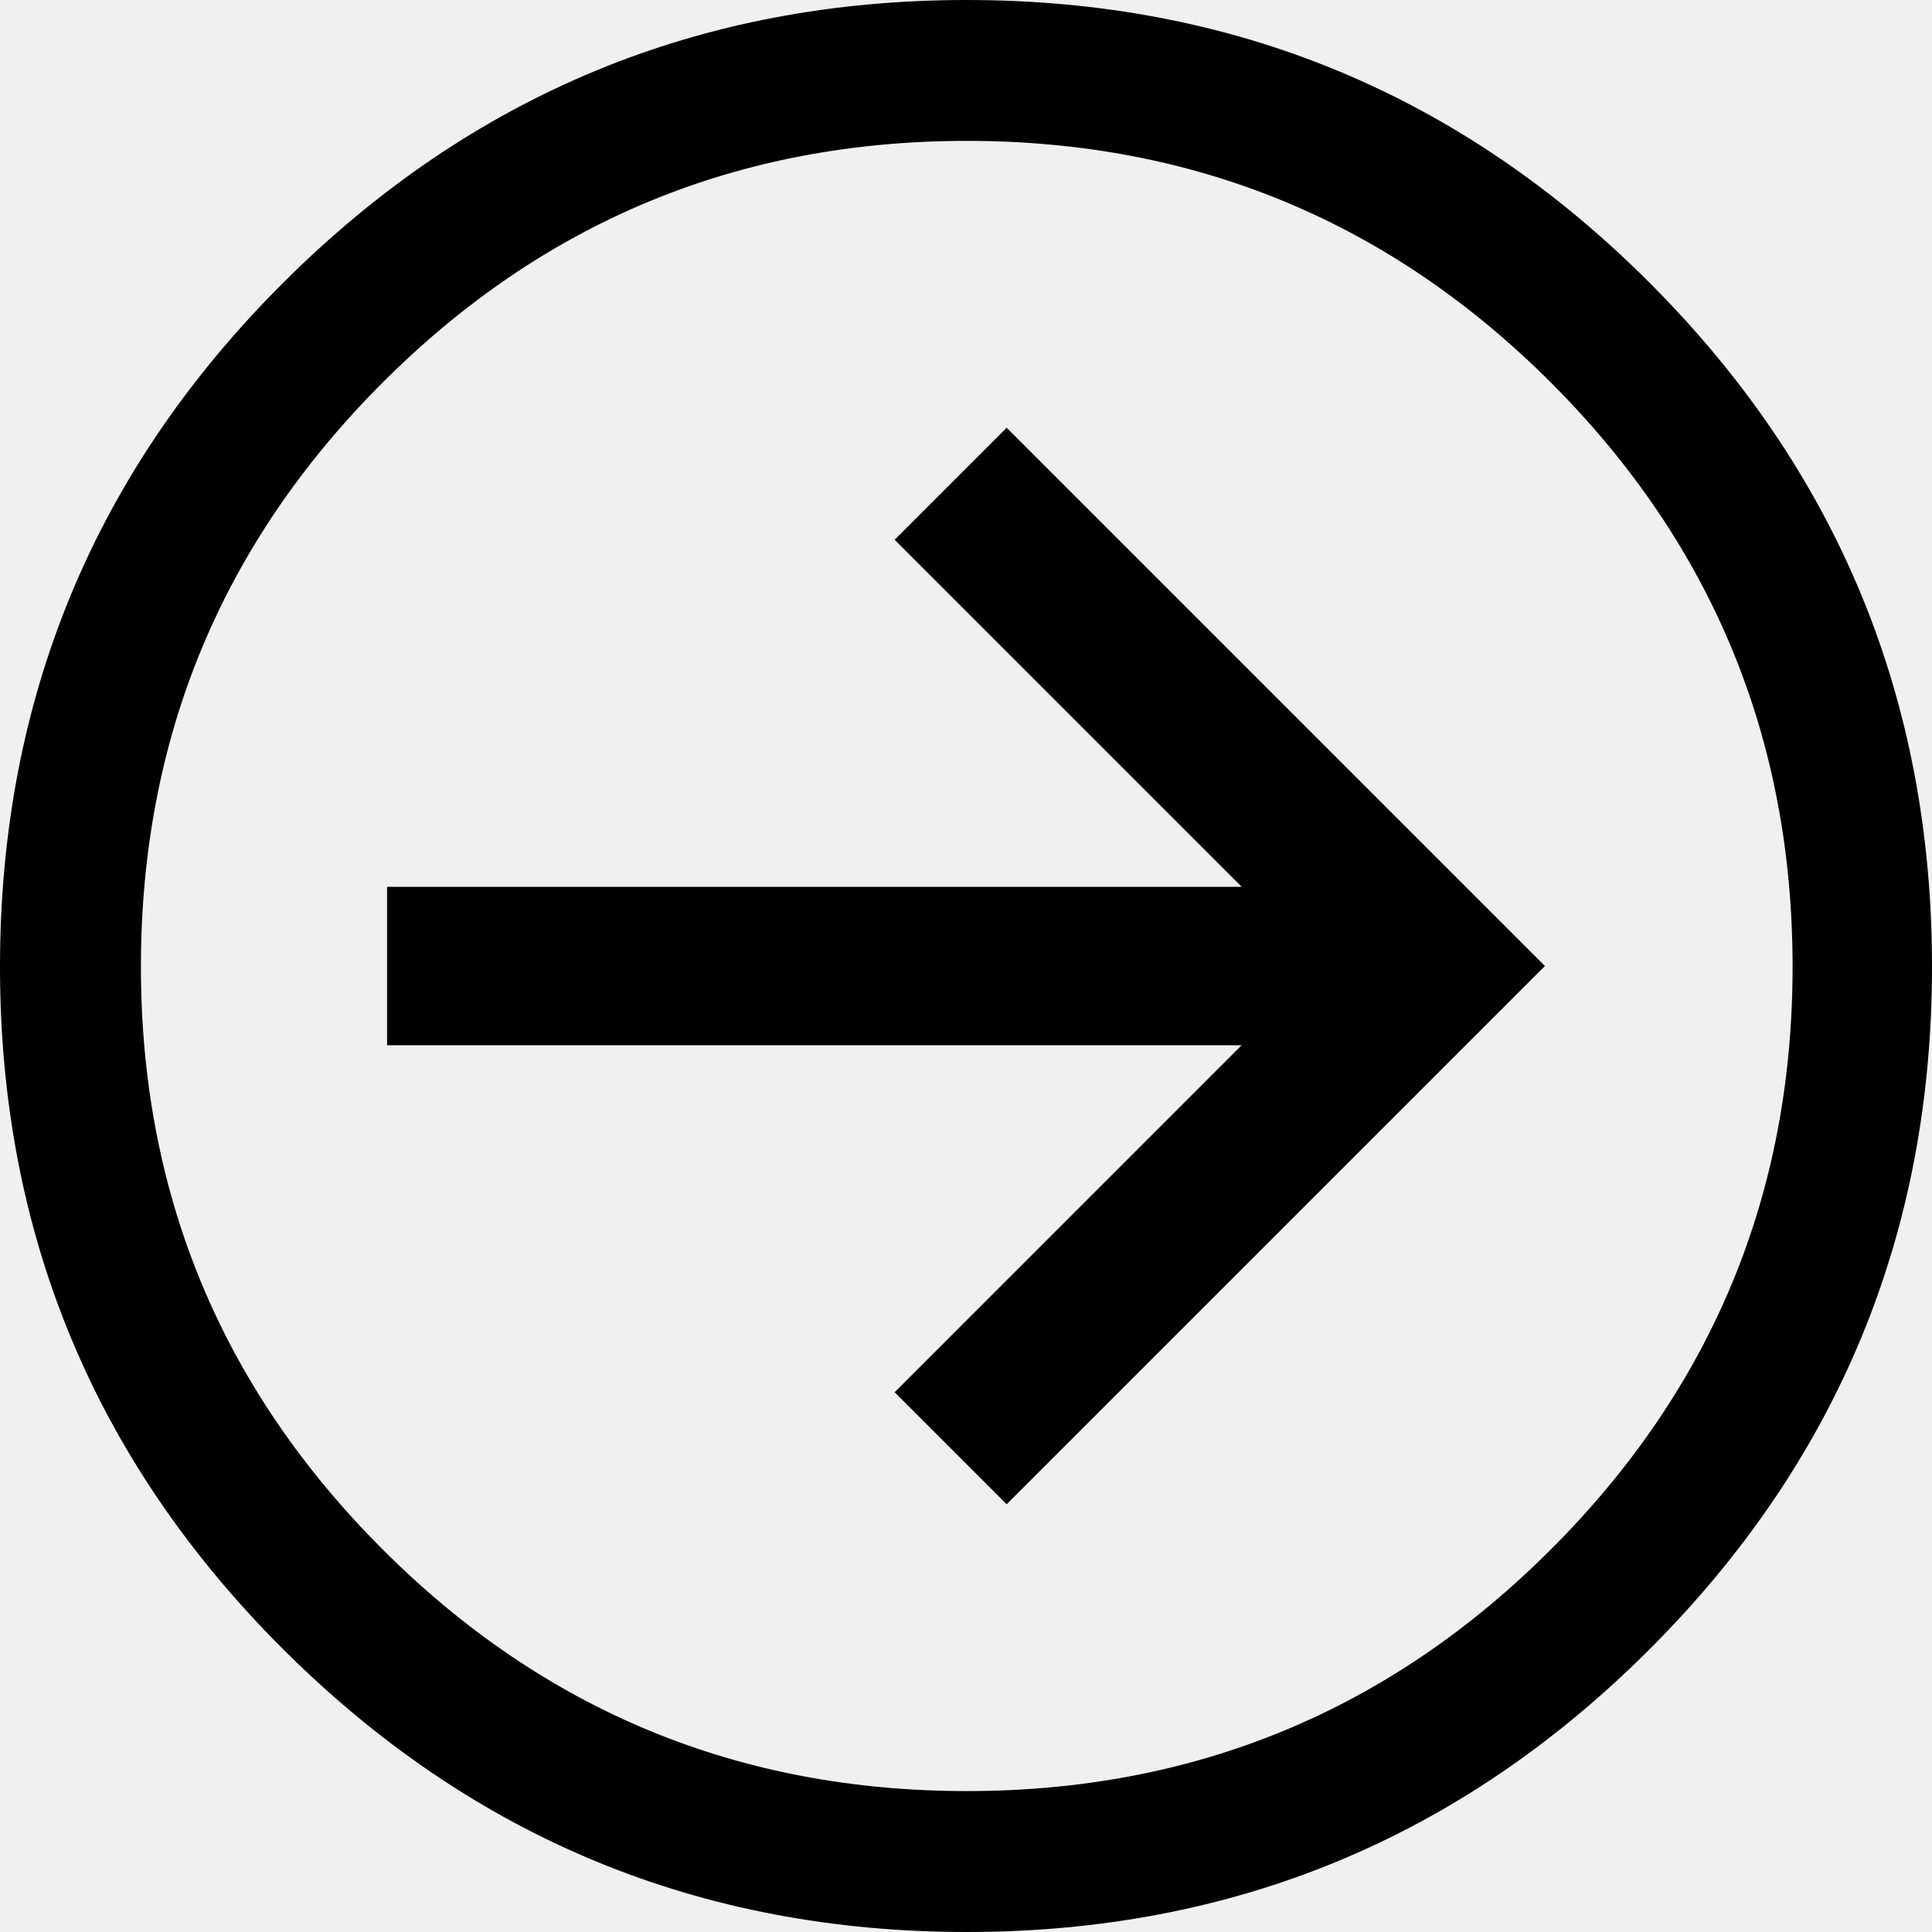
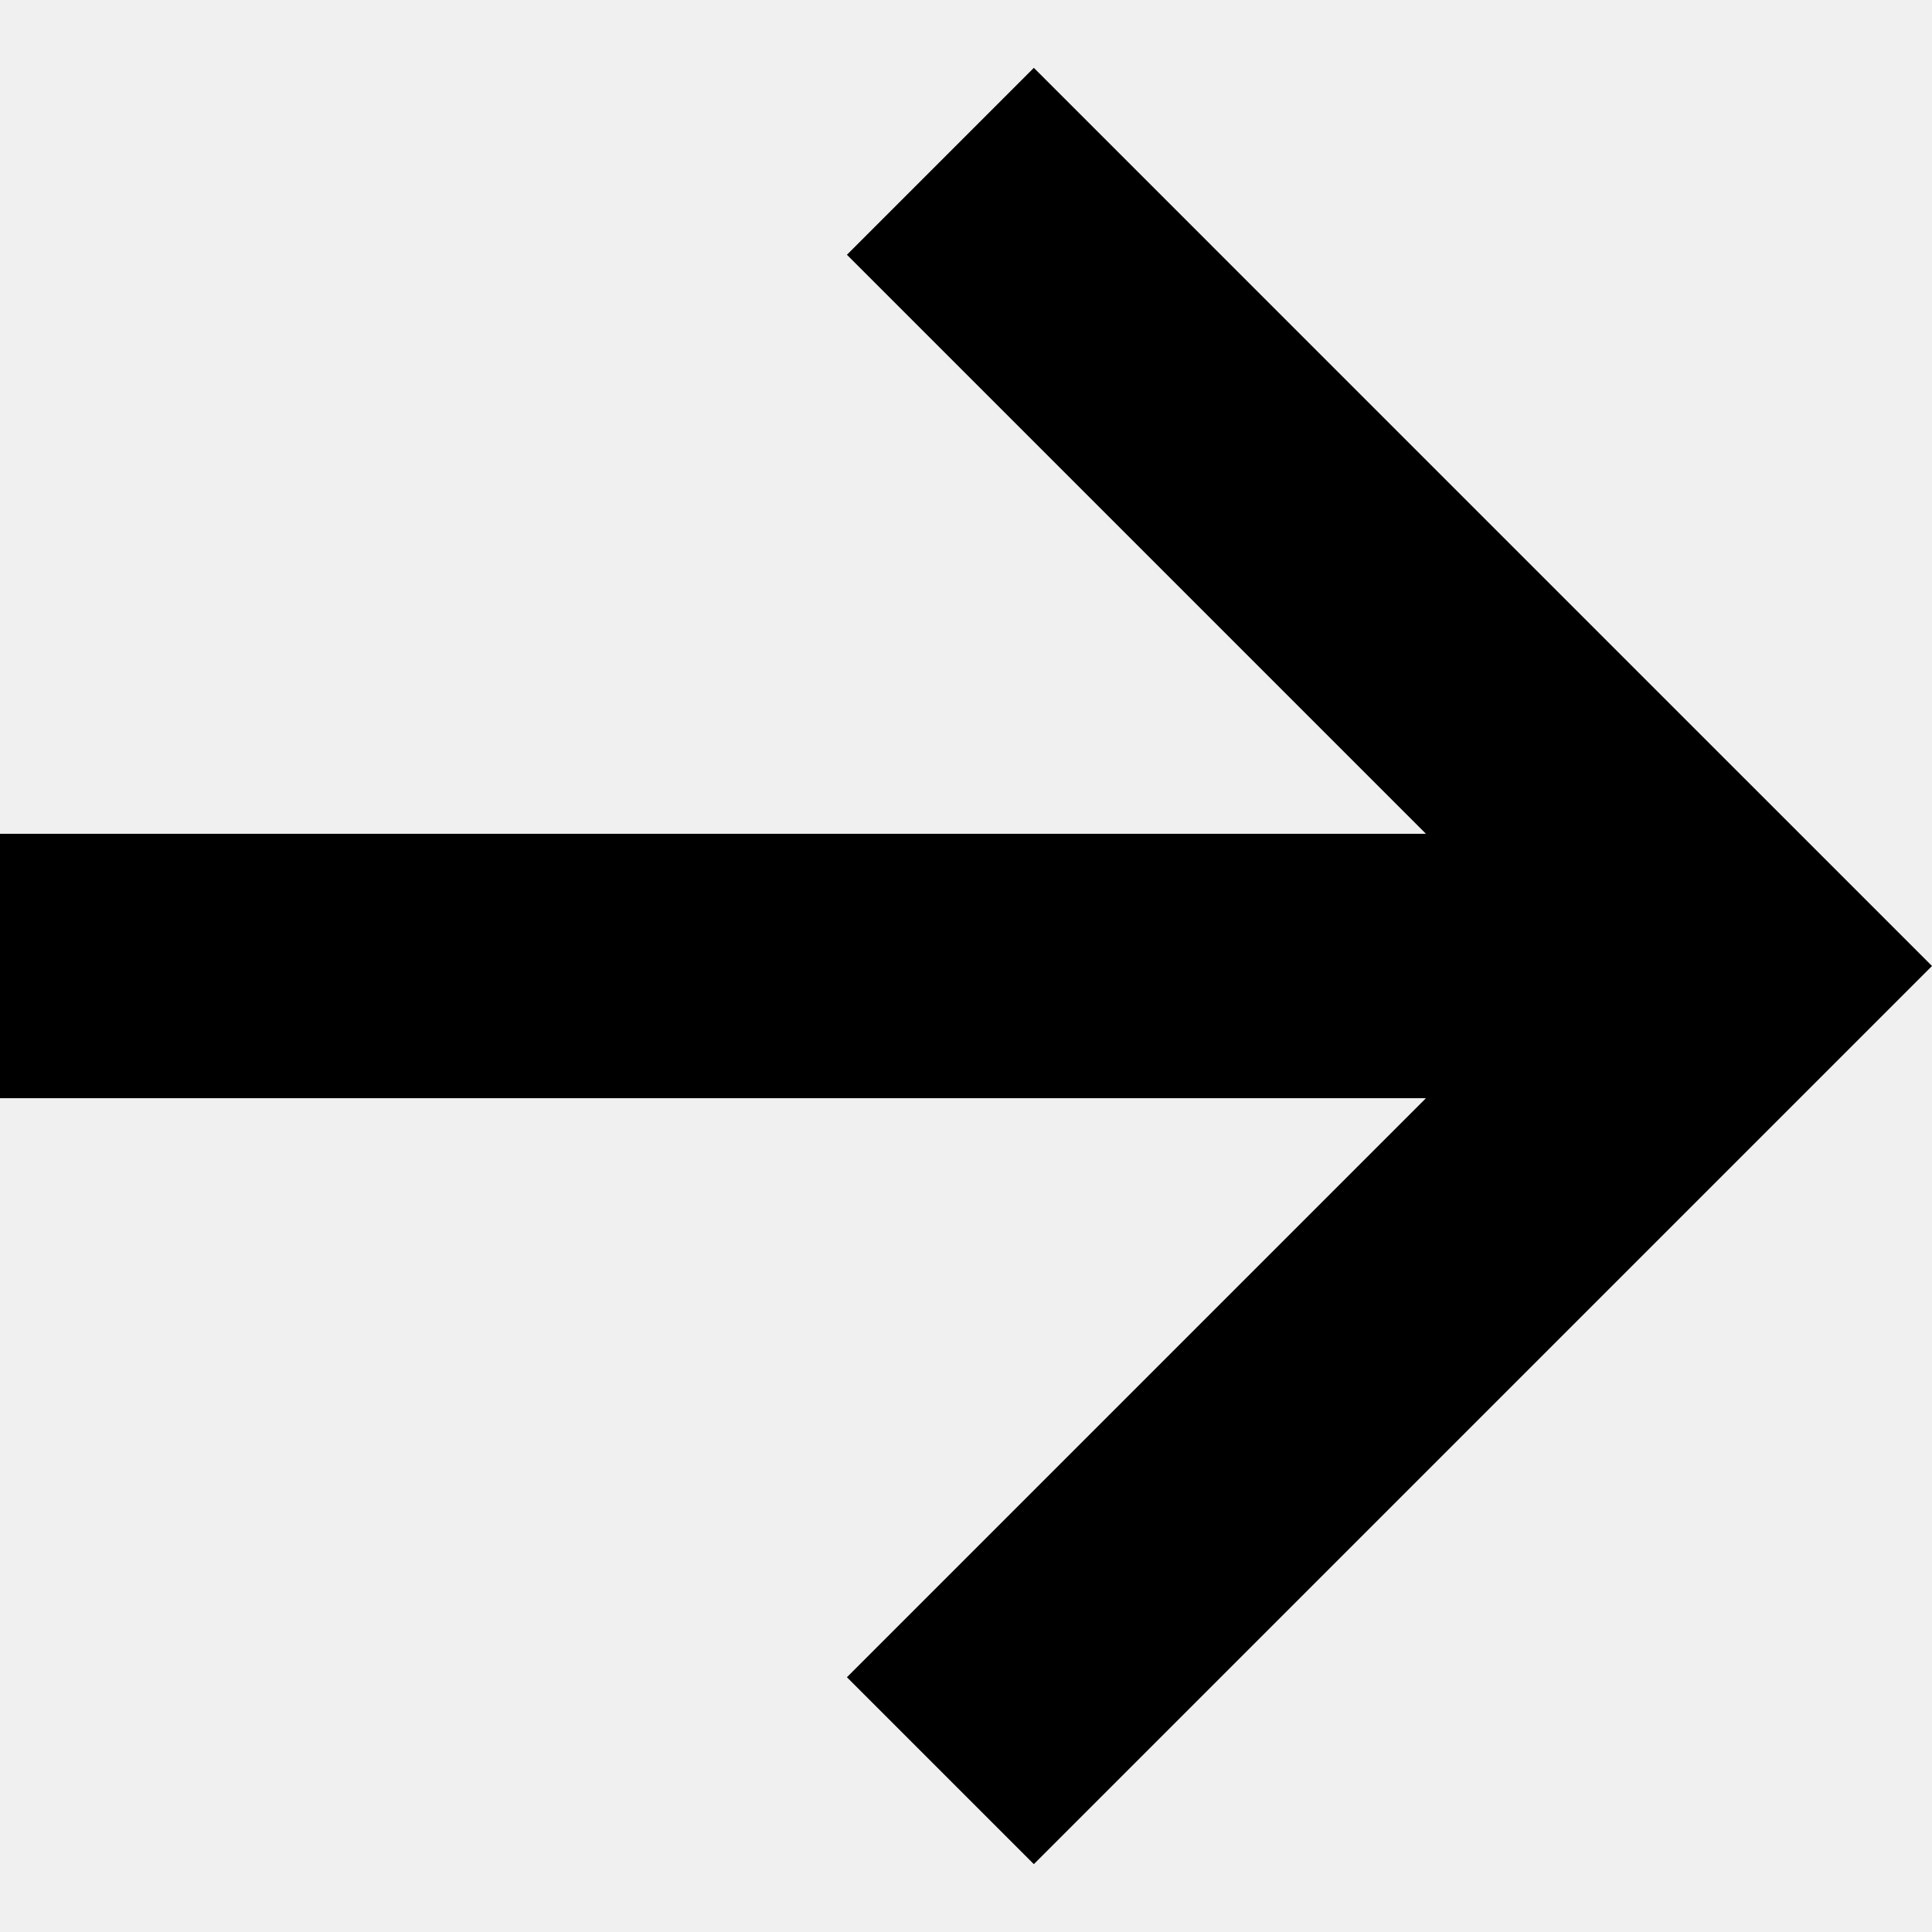
- <svg xmlns="http://www.w3.org/2000/svg" width="500px" height="500px" viewBox="0 0 500 500" version="1.1">
-   <g id="Page-1" stroke="none" stroke-width="1" fill="none" fill-rule="evenodd">
-     <g id="arrow-right" fill="#000000">
-       <path d="M500,250.2 C500,319.22 475.62,378.12 426.87,426.87 C378.1,475.62 319.22,500 250.2,500 C181.18,500 122.22,475.62 73.33,426.87 C24.44,378.12 0,319.23 0,250.2 C0,180.92 24.44,121.89 73.33,73.13 C122.22,24.38 181.18,0 250.2,0 C319.22,0 378.1,24.38 426.87,73.13 C475.62,121.9 500,180.92 500,250.2 Z M463.92,250.2 C463.92,191.11 443.07,140.73 401.38,99.01 C359.67,57.32 309.28,36.46 250.2,36.46 C191.12,36.46 140.71,57.31 99.02,99.01 C57.31,140.73 36.47,191.12 36.47,250.2 C36.47,309.02 57.32,359.29 99.02,400.98 C140.71,442.69 191.12,463.53 250.2,463.53 C309.28,463.53 359.67,442.68 401.38,400.98 C443.08,359.3 463.92,309.03 463.92,250.2 Z" id="Shape" fill-rule="nonzero" />
-       <path d="M260.523,389.3 L231.531,360.309 L321.339,270.5 L100.177,270.5 L100.177,229.5 L321.34,229.5 L231.531,139.691 L260.523,110.7 L370.831,221.009 L370.831,221.009 L399.823,250 L260.523,389.3 Z" id="Combined-Shape" />
-     </g>
+ <svg xmlns="http://www.w3.org/2000/svg" width="500" height="500" viewBox="0 0 500 500" fill="none">
+   <g clip-path="url(#clip0)">
+     <path fill-rule="evenodd" clip-rule="evenodd" d="M267.559 482.441L219.183 434.065L369.039 284.207L0 284.207V215.793L369.041 215.793L219.183 65.935L267.559 17.559L451.623 201.624L451.624 201.624L500 250L267.559 482.441Z" fill="black" />
  </g>
+   <defs>
+     <clipPath id="clip0">
+       <rect width="500" height="500" fill="white" />
+     </clipPath>
+   </defs>
</svg>
